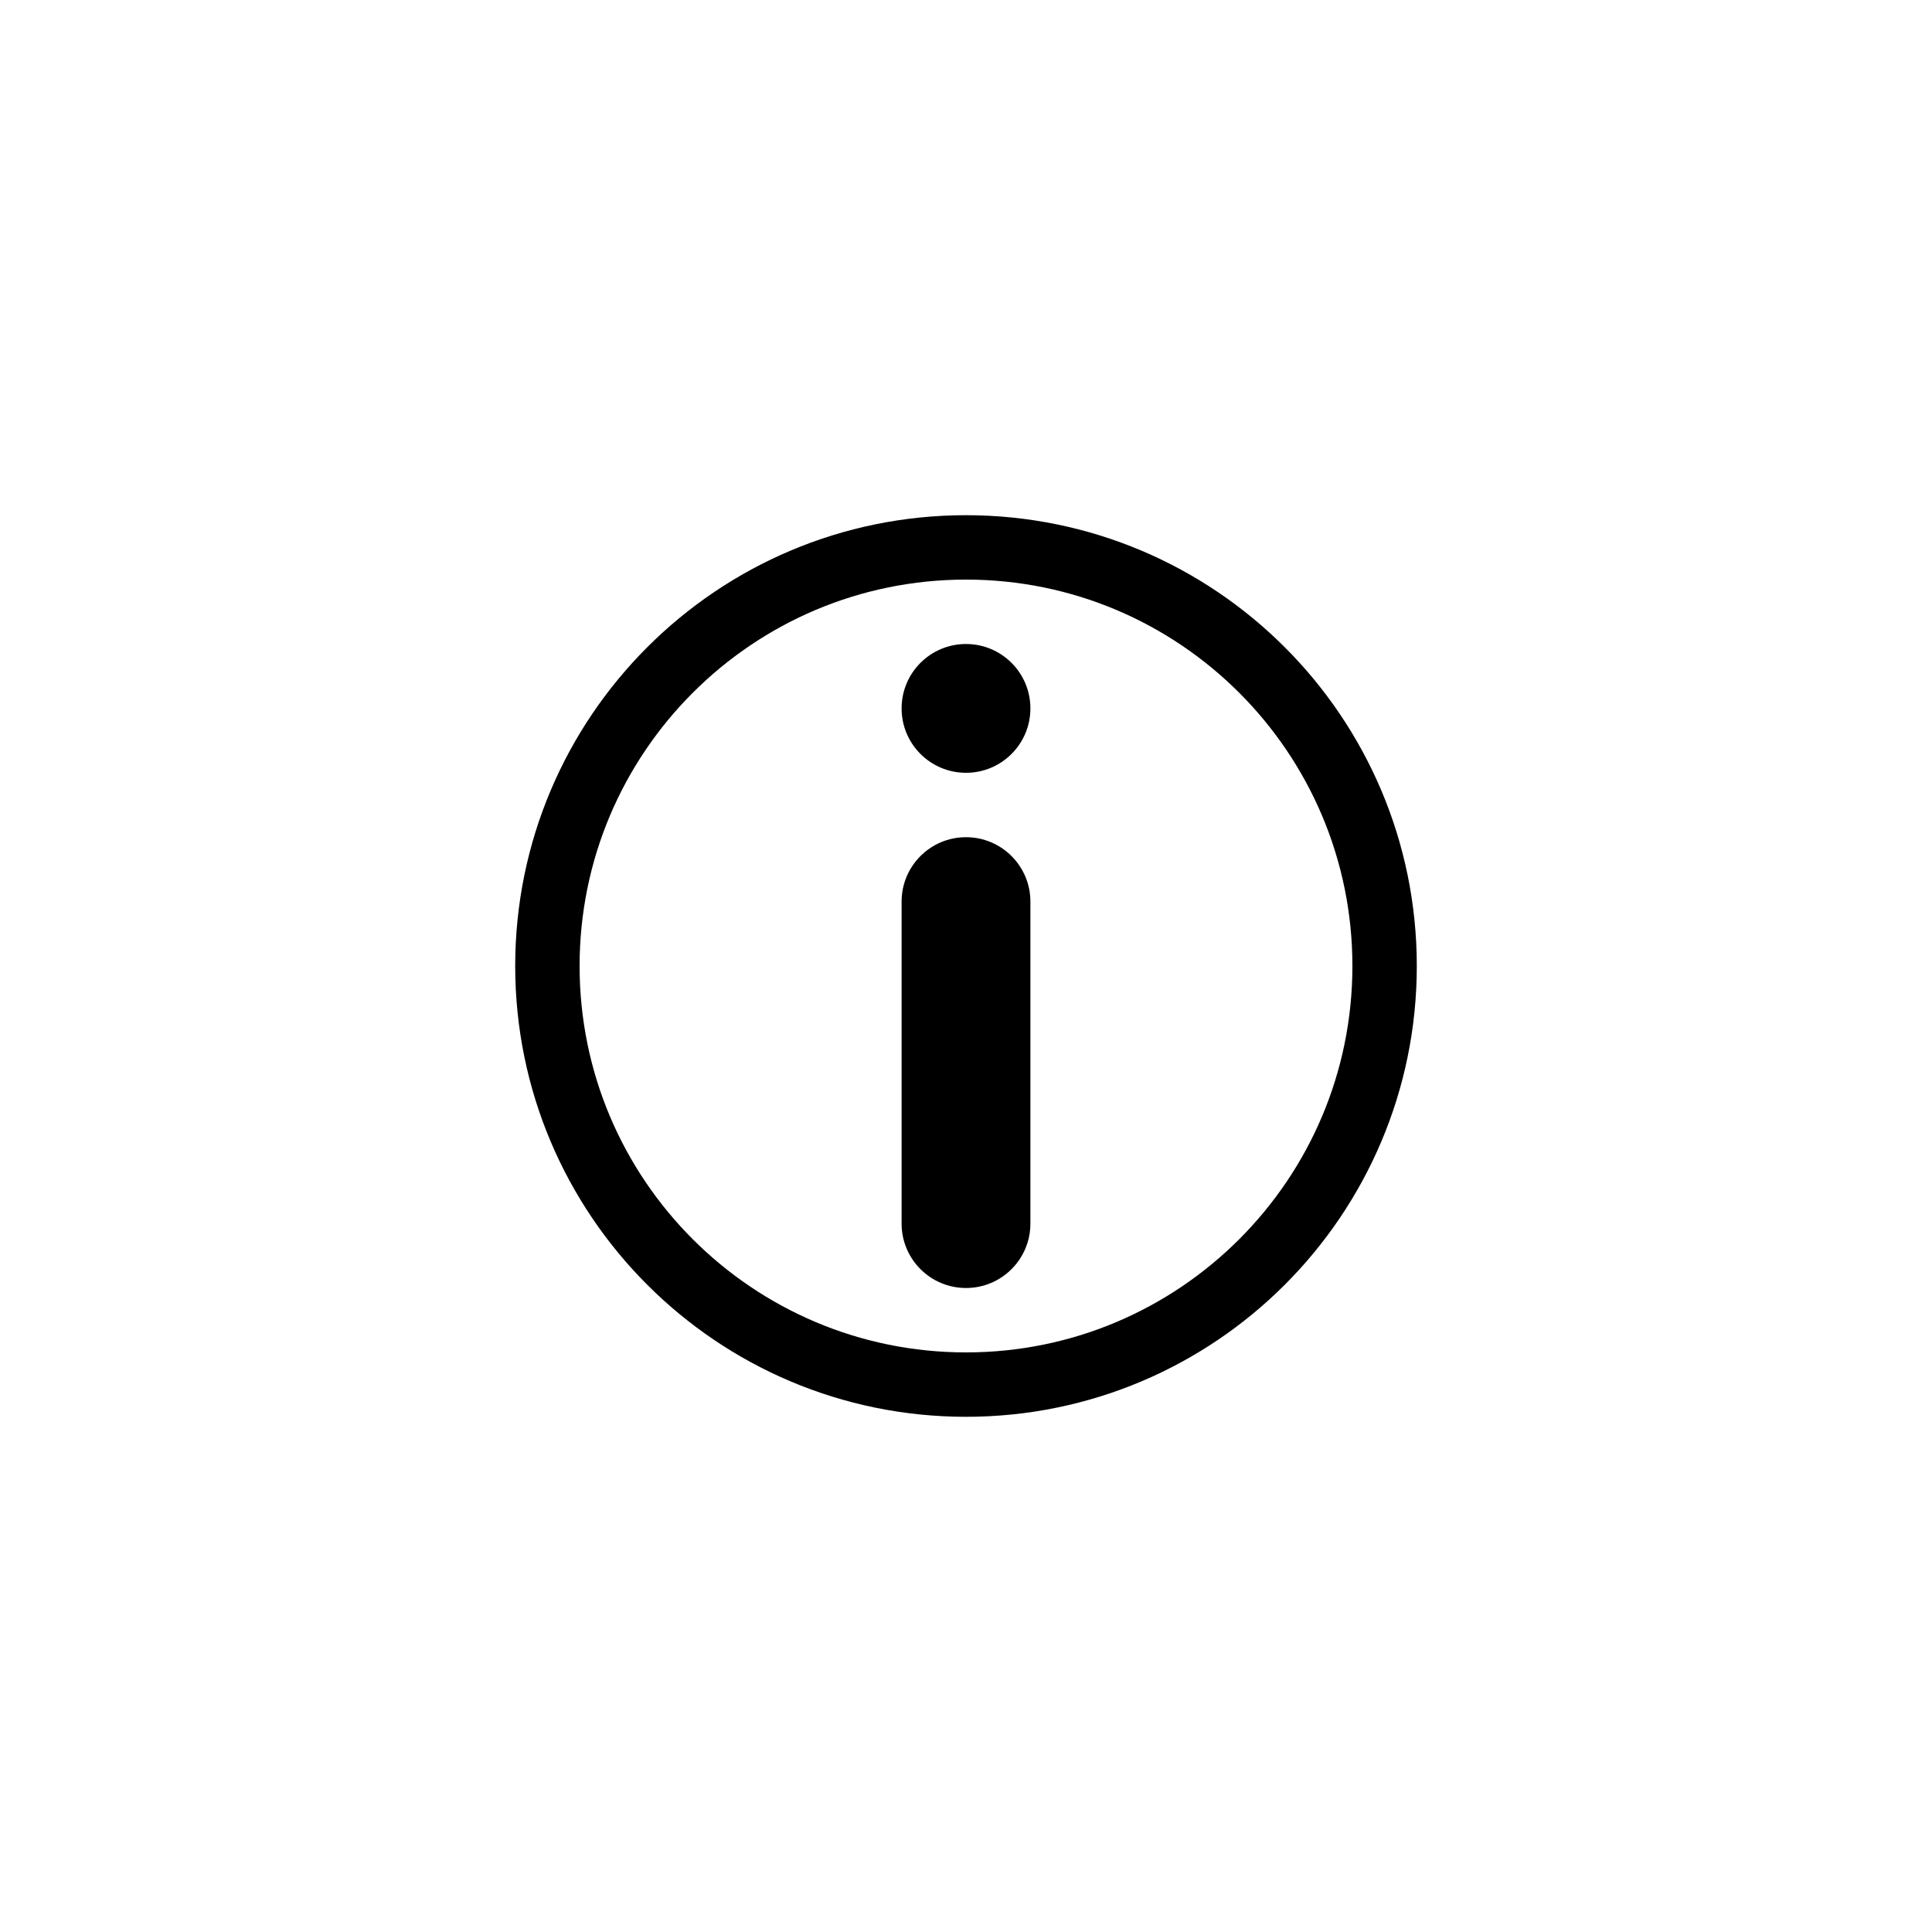
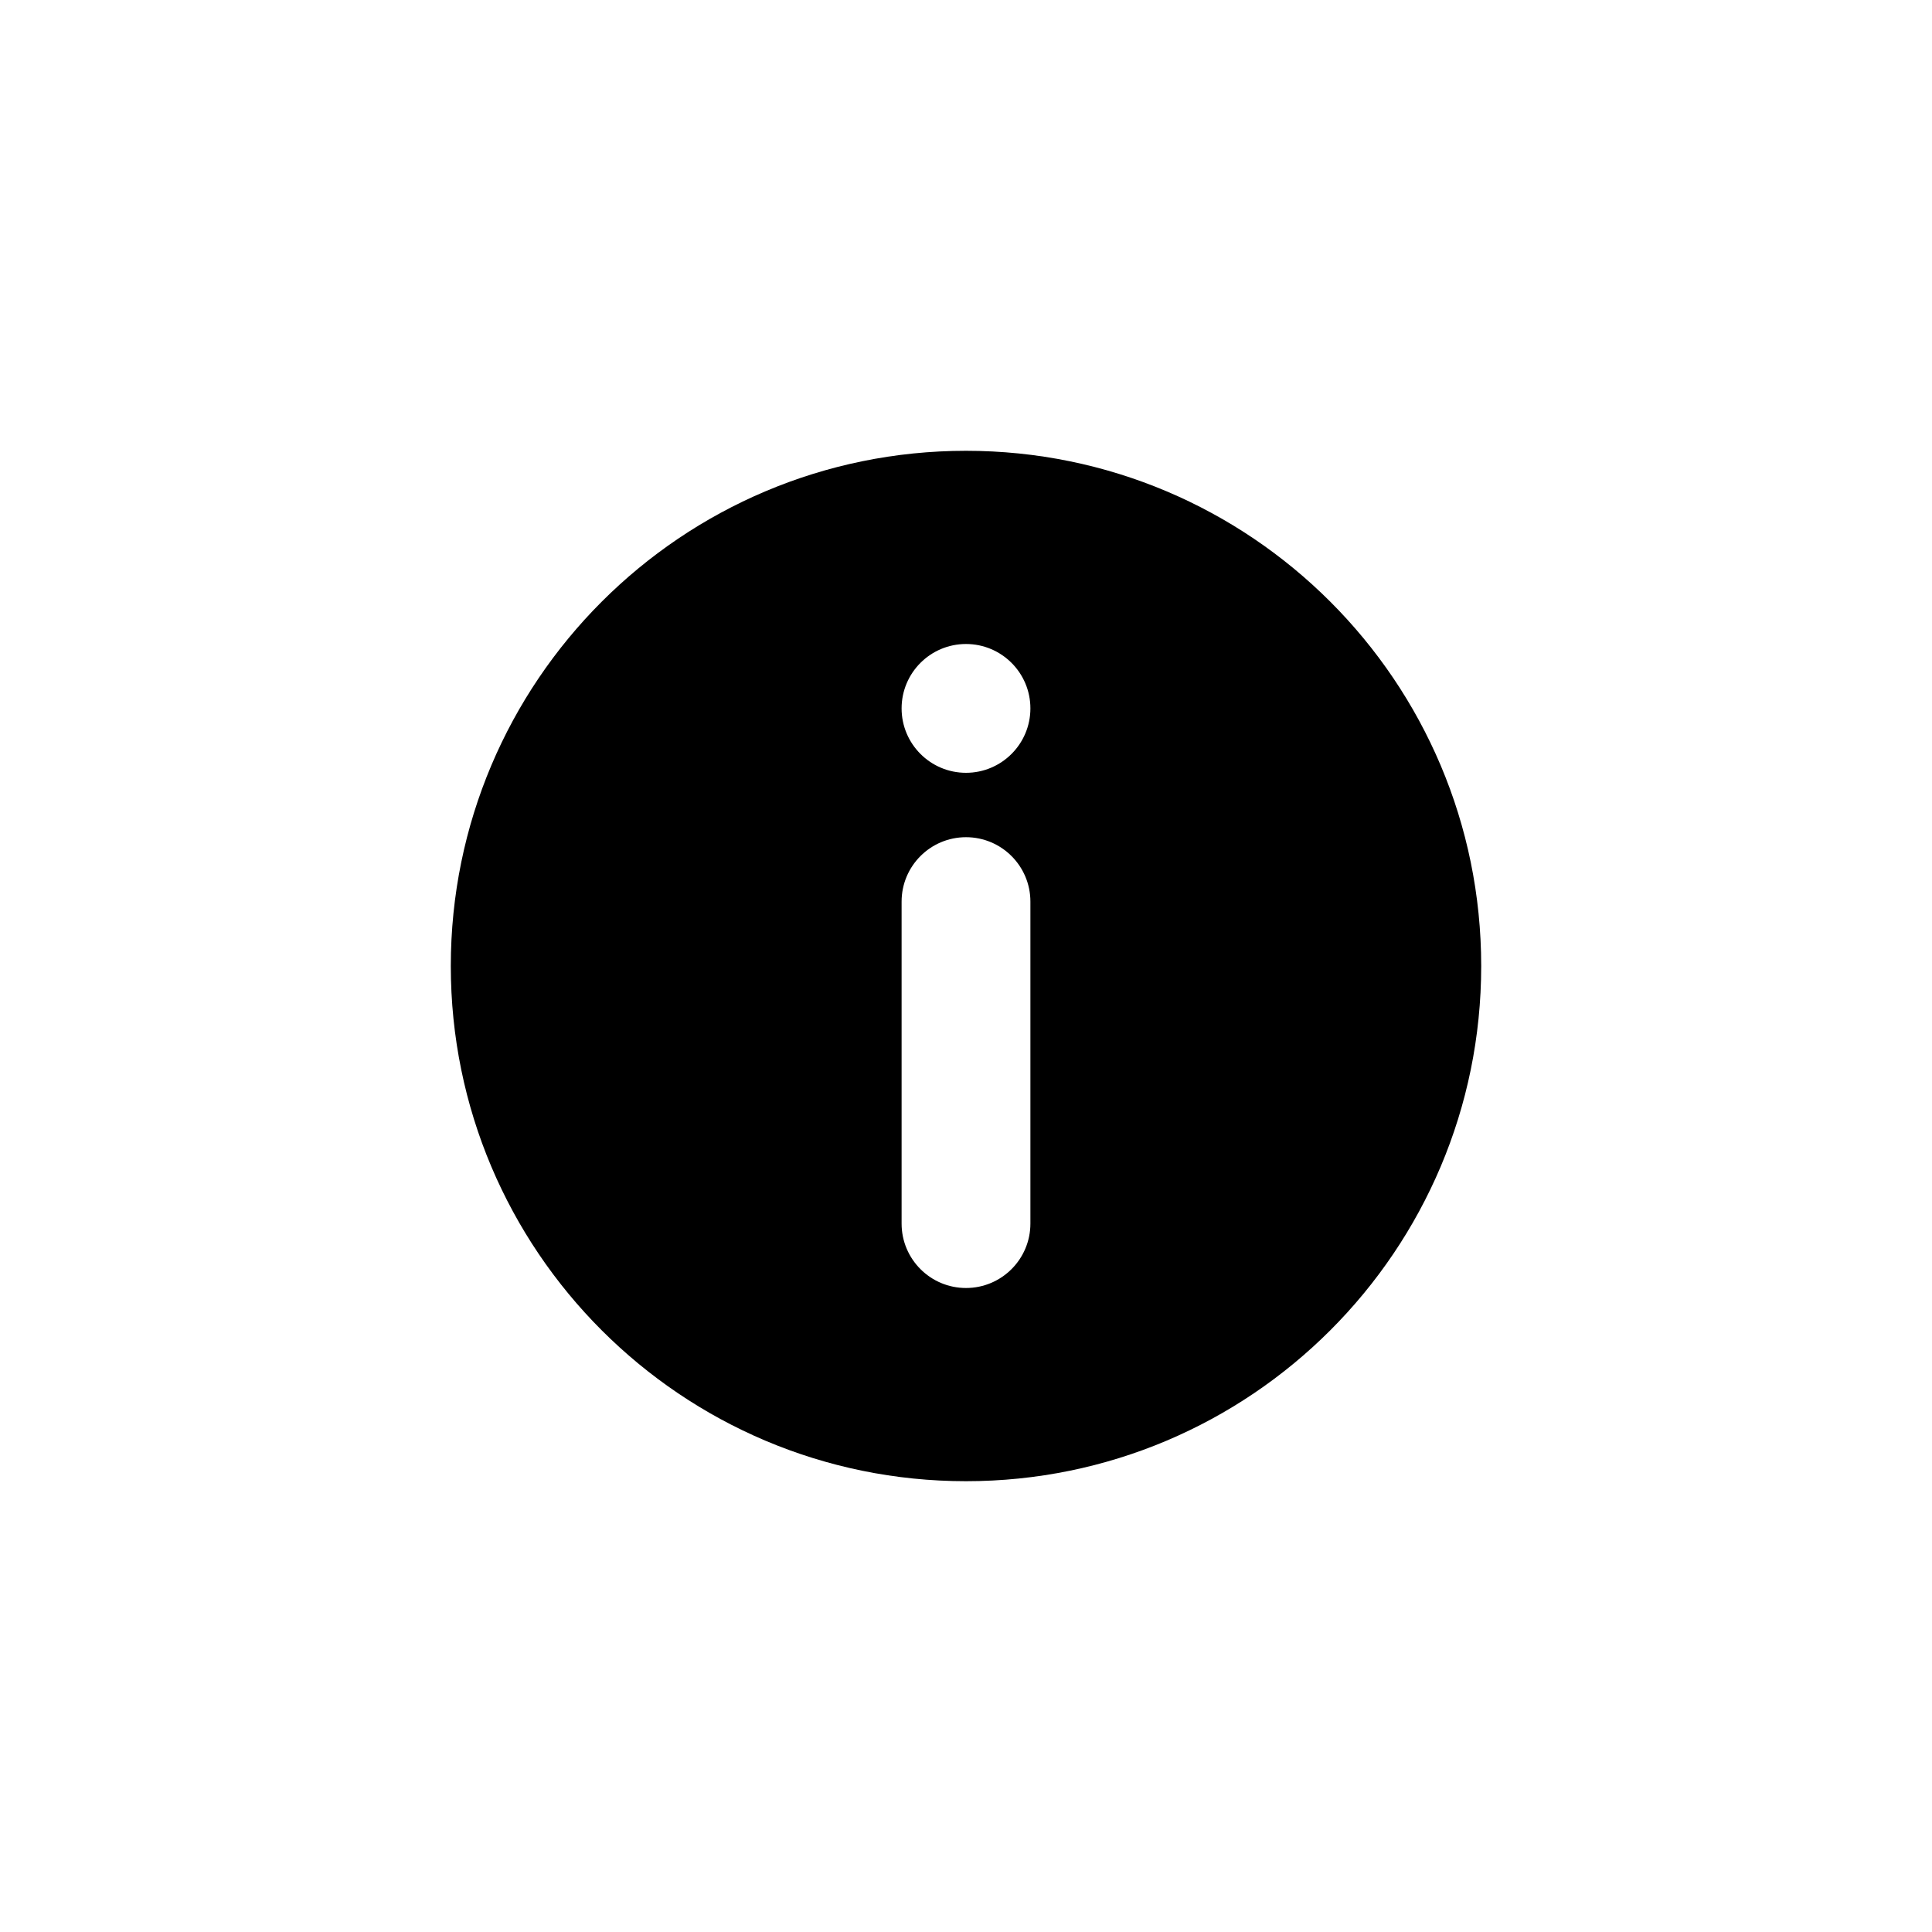
<svg xmlns="http://www.w3.org/2000/svg" width="30" height="30" viewBox="0 0 30 30" fill="none">
-   <rect x="8.5" y="8.5" width="13" height="13" rx="6.5" stroke="black" />
-   <rect x="14" y="13" width="2" height="7" rx="1" fill="black" />
-   <rect x="14" y="10" width="2" height="2" rx="1" fill="black" />
+   <path d="M15 7C19.418 7 23 10.582 23 15C23 19.418 19.418 23 15 23C10.582 23 7 19.418 7 15C7 10.582 10.582 7 15 7ZM15 13C14.448 13 14 13.448 14 14V19C14 19.552 14.448 20 15 20C15.552 20 16 19.552 16 19V14C16 13.448 15.552 13 15 13ZM15 10C14.448 10 14 10.448 14 11C14 11.552 14.448 12 15 12C15.552 12 16 11.552 16 11C16 10.448 15.552 10 15 10Z" fill="black" />
</svg>
